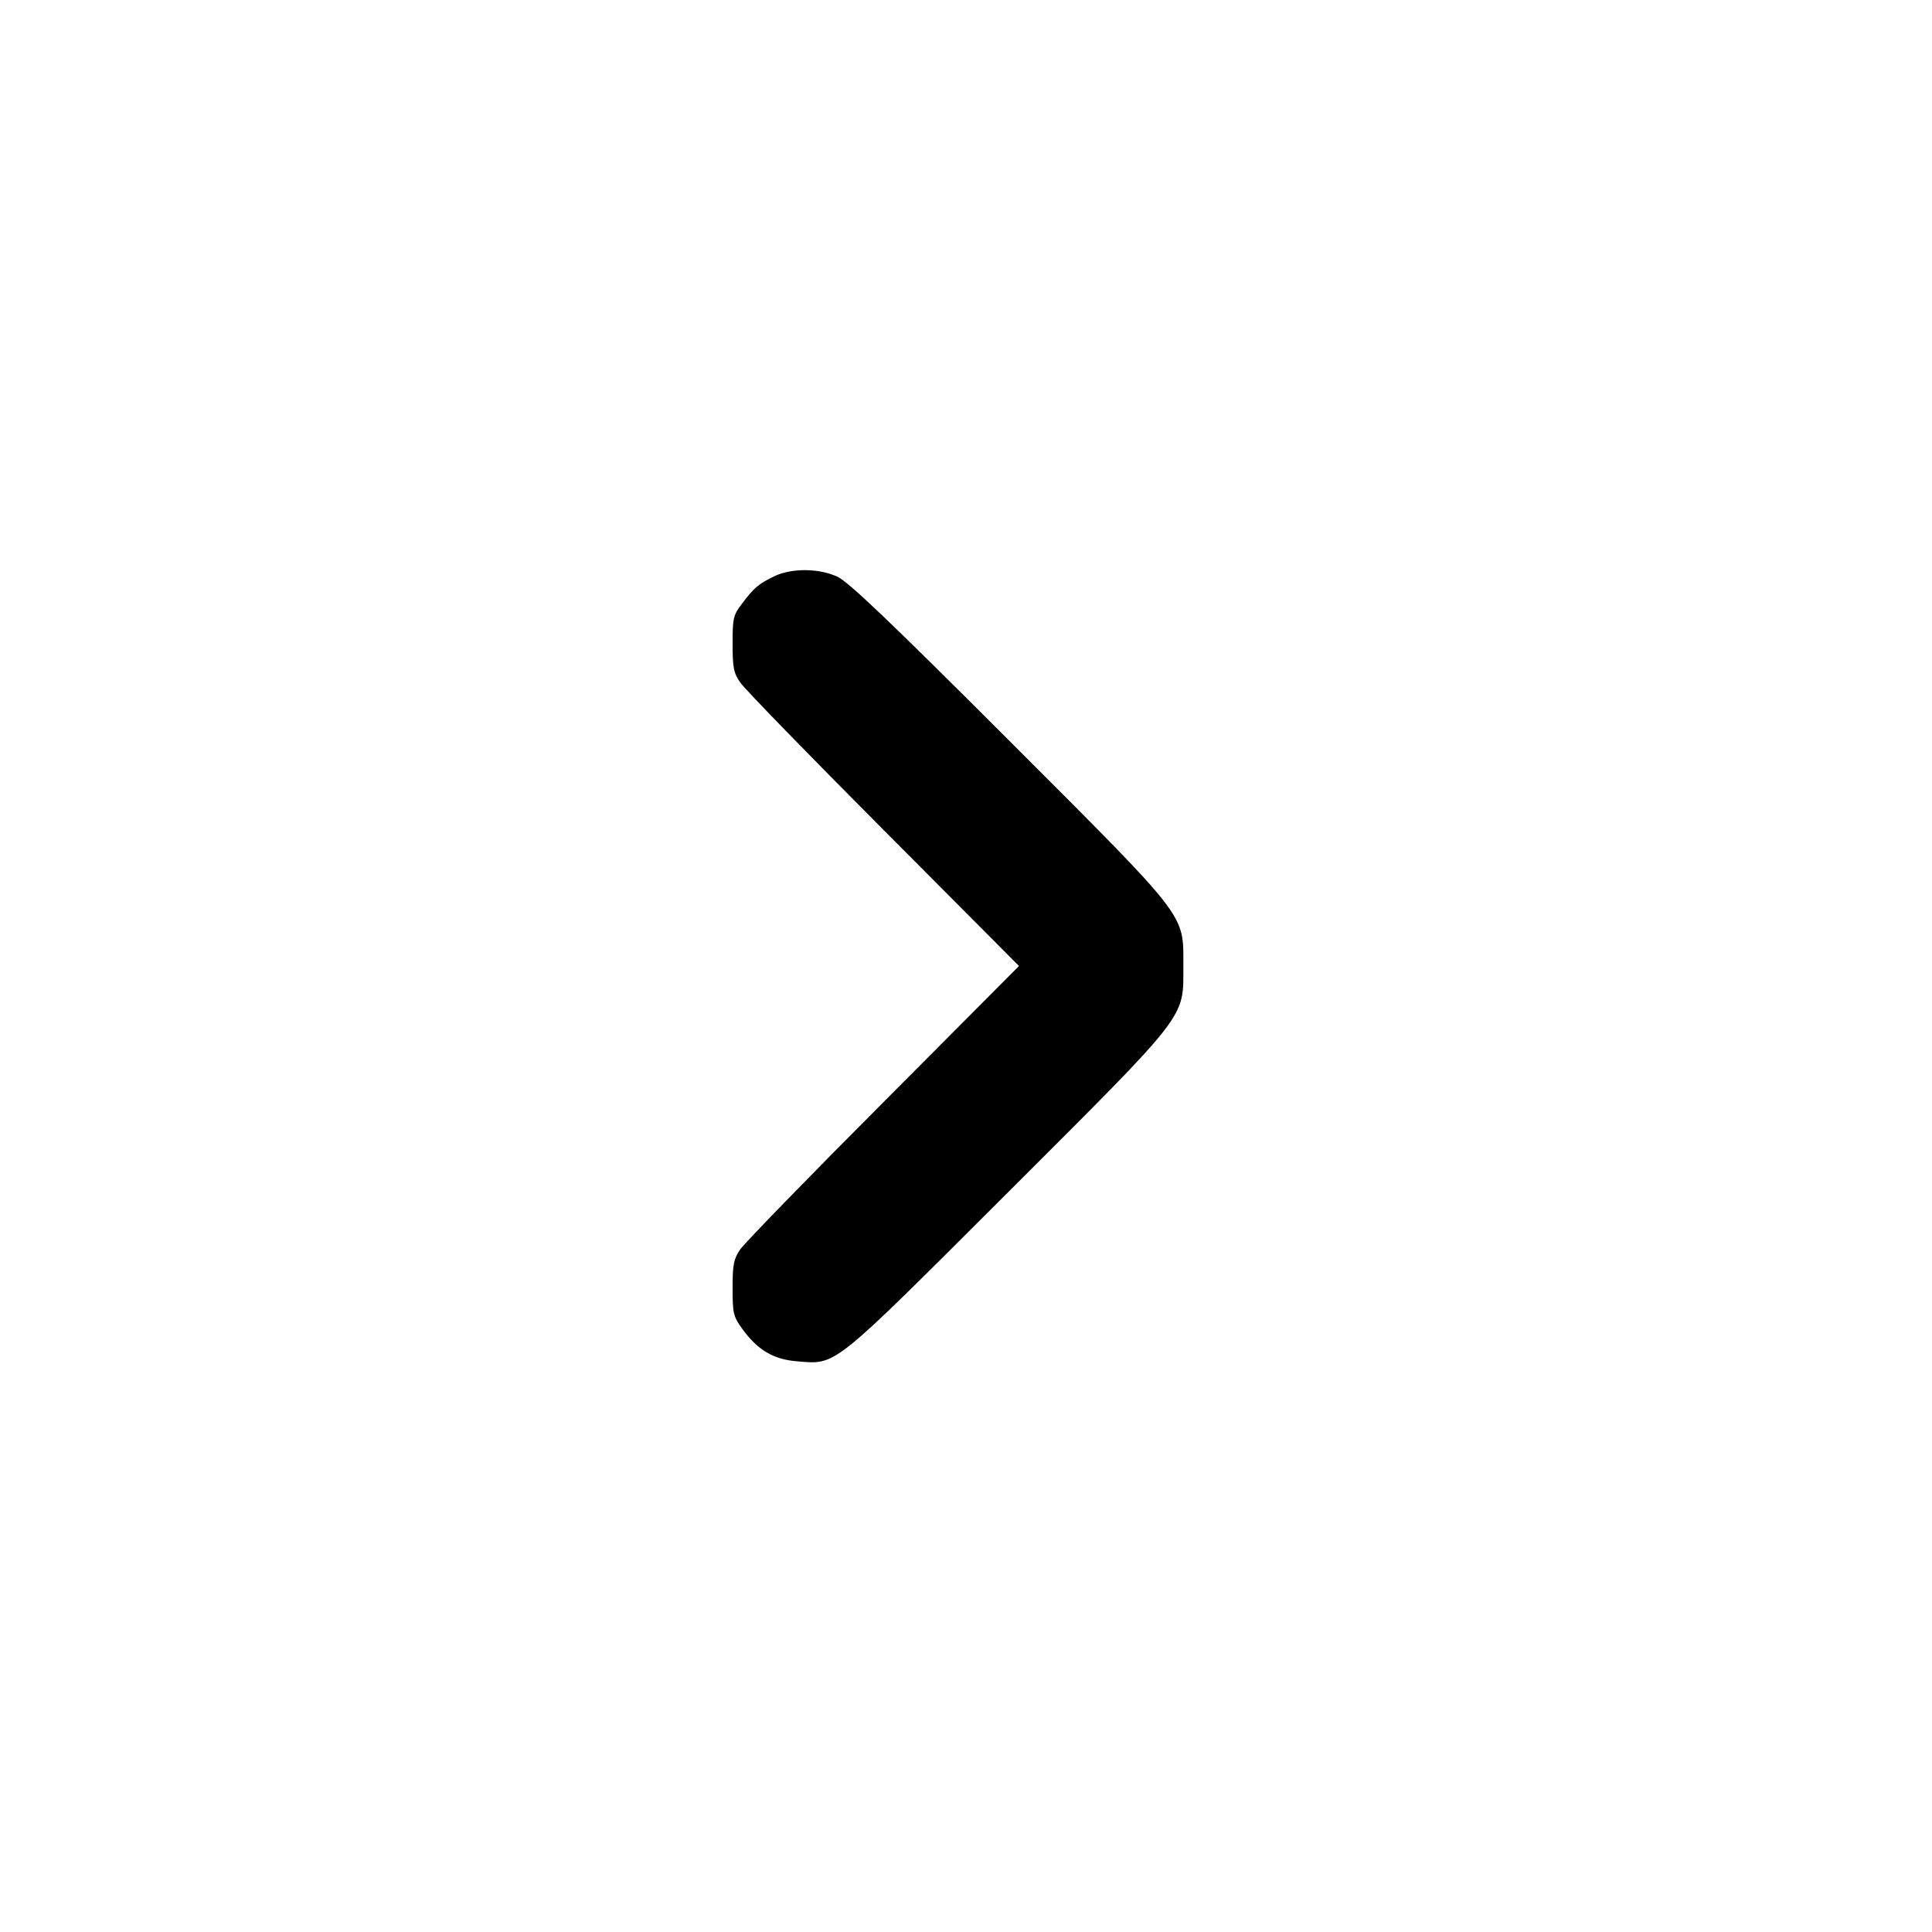
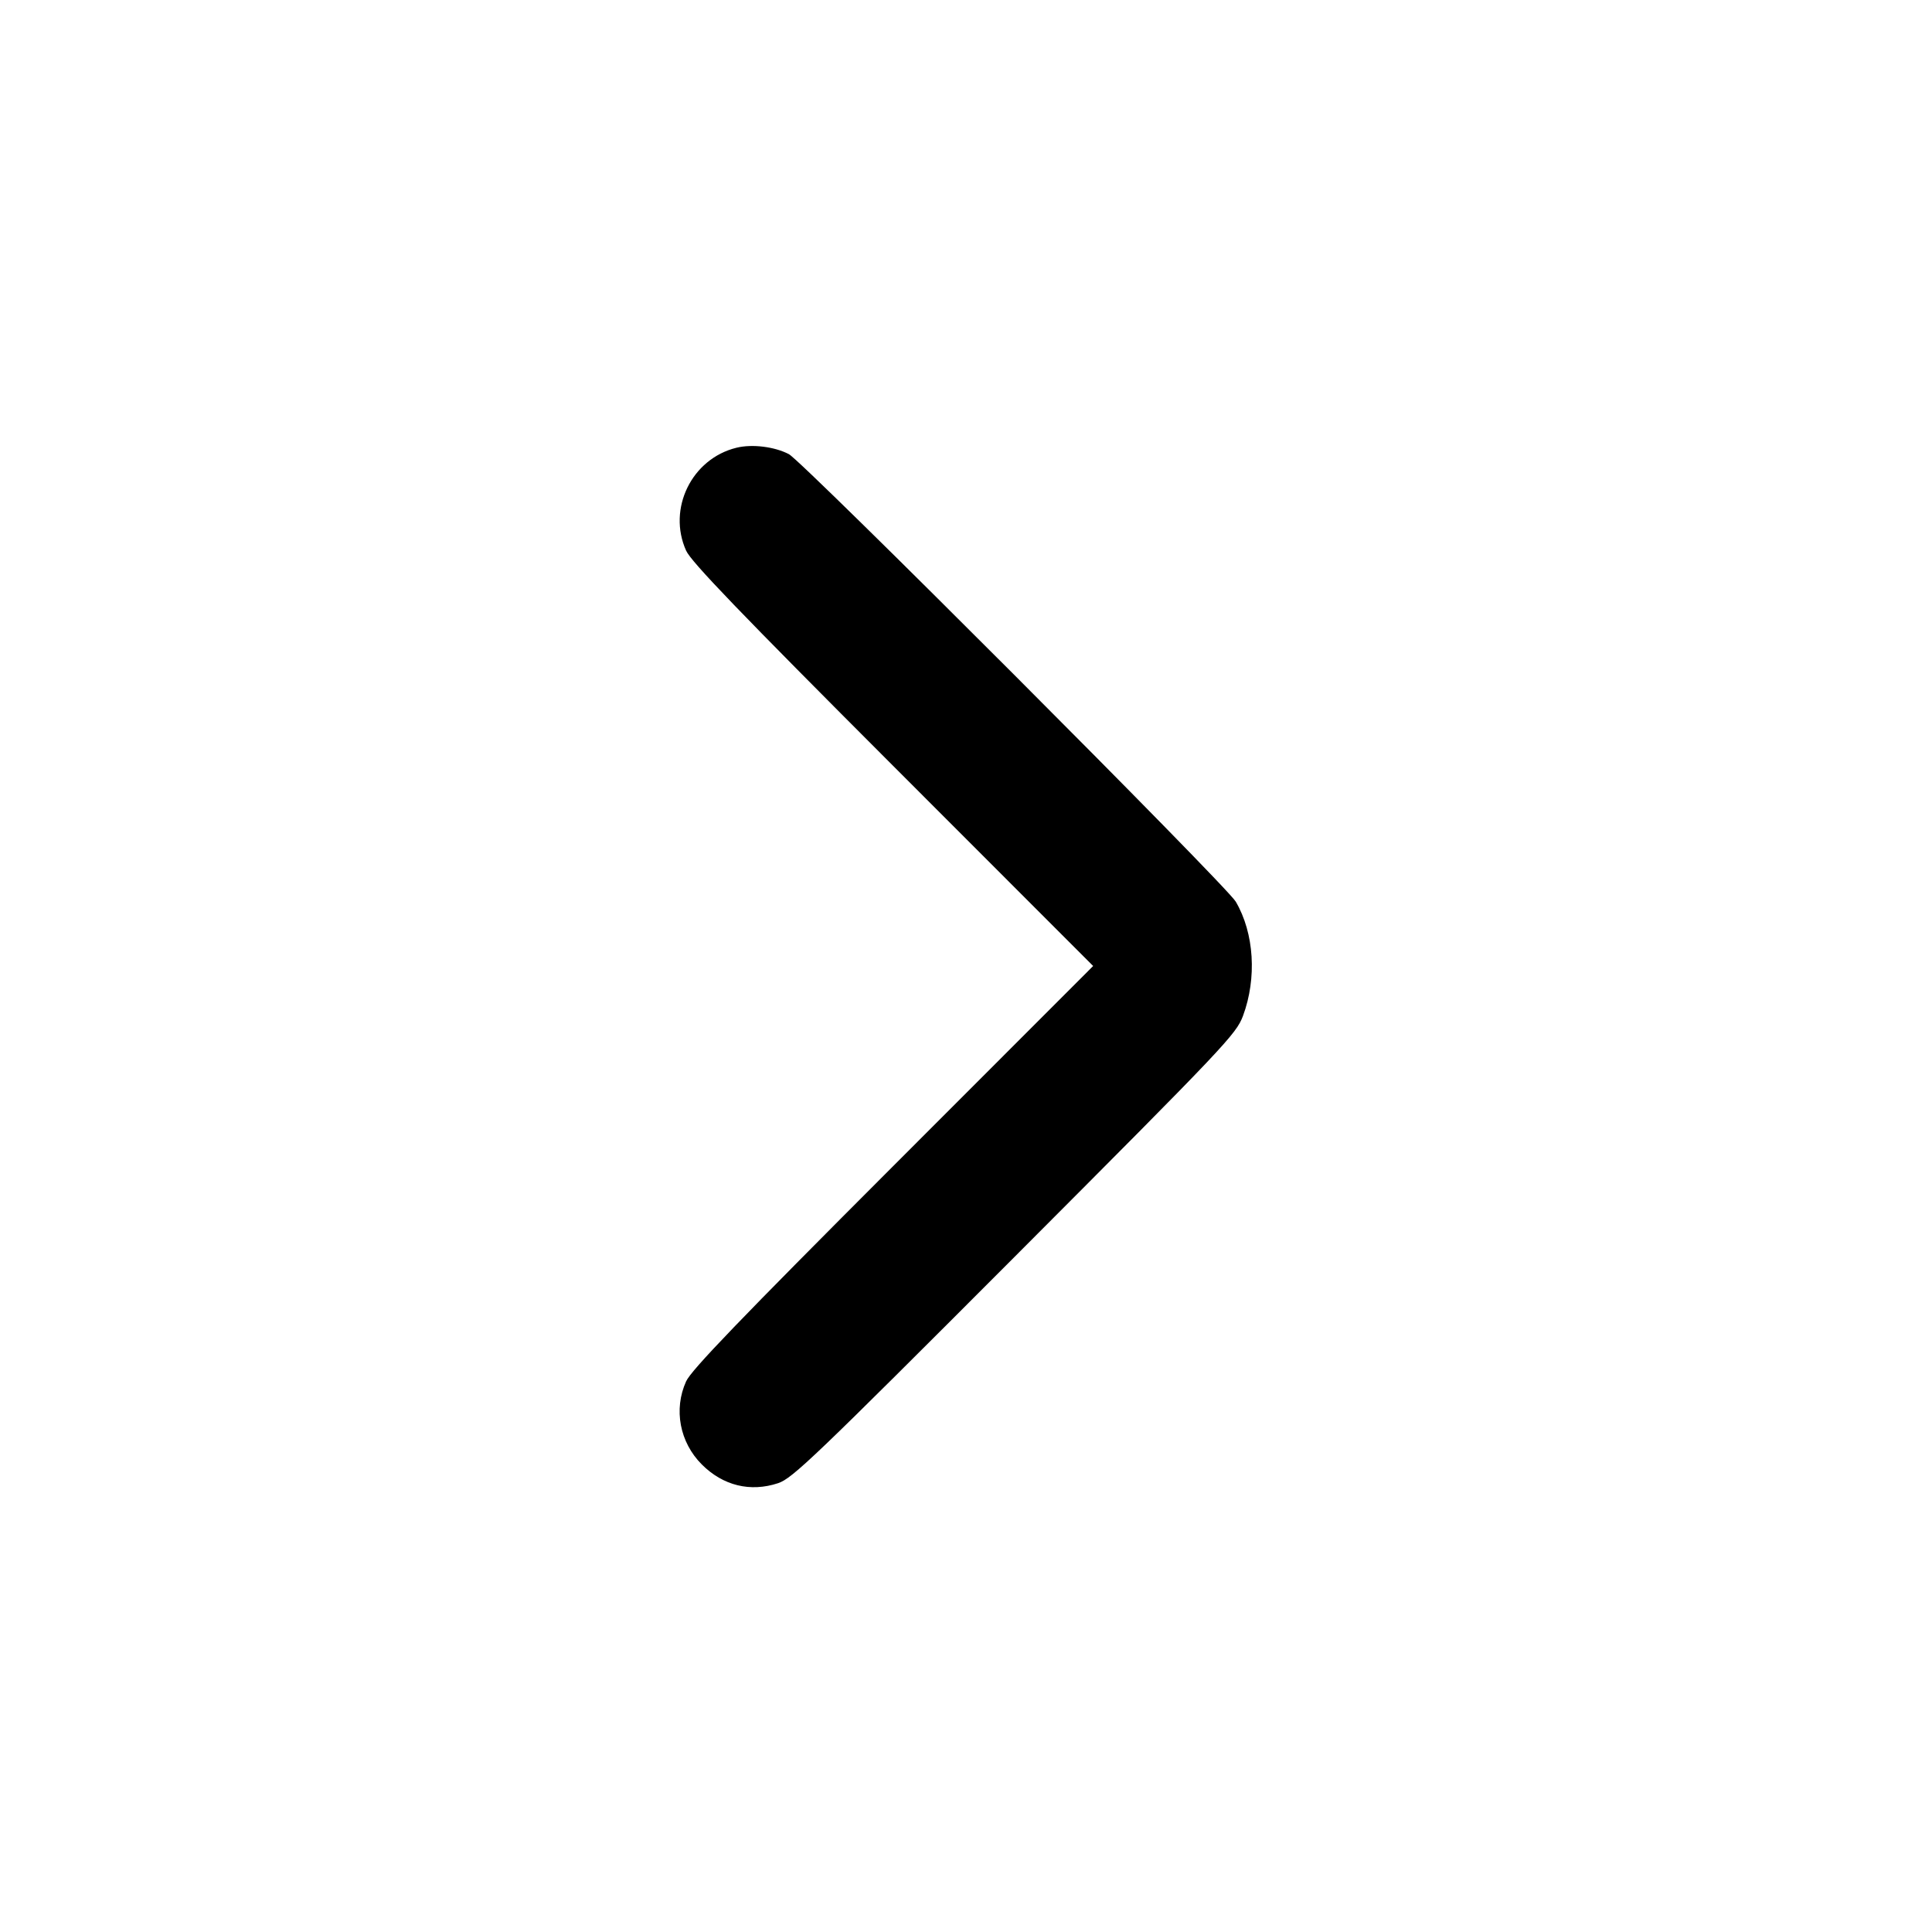
<svg xmlns="http://www.w3.org/2000/svg" width="16" height="16" viewBox="0 0 16 16" fill="none">
-   <path d="M6.413 4.772 C 6.281 4.836,6.245 4.867,6.146 4.998 C 6.072 5.095,6.067 5.119,6.067 5.331 C 6.067 5.529,6.075 5.573,6.131 5.653 C 6.166 5.705,6.700 6.254,7.317 6.873 L 8.439 8.000 7.317 9.127 C 6.699 9.746,6.166 10.295,6.130 10.347 C 6.076 10.427,6.067 10.471,6.067 10.667 C 6.067 10.875,6.073 10.902,6.145 11.002 C 6.273 11.180,6.404 11.258,6.602 11.274 C 6.931 11.300,6.876 11.344,8.339 9.883 C 9.853 8.371,9.800 8.440,9.800 8.000 C 9.800 7.561,9.851 7.628,8.352 6.128 C 7.366 5.142,7.024 4.816,6.933 4.775 C 6.778 4.705,6.556 4.704,6.413 4.772 " stroke="none" fill-rule="evenodd" fill="black" />
+   <path d="M6.099 3.708 C 5.728 3.799,5.526 4.213,5.682 4.560 C 5.723 4.652,6.124 5.069,7.394 6.340 L 9.053 8.000 7.394 9.660 C 6.124 10.931,5.723 11.348,5.682 11.440 C 5.577 11.672,5.629 11.945,5.812 12.128 C 5.988 12.304,6.214 12.359,6.444 12.283 C 6.562 12.244,6.744 12.070,8.404 10.407 C 10.154 8.653,10.236 8.566,10.294 8.413 C 10.410 8.100,10.387 7.728,10.234 7.467 C 10.156 7.334,6.647 3.820,6.533 3.761 C 6.414 3.699,6.229 3.676,6.099 3.708 " stroke="none" fill-rule="evenodd" fill="black" />
</svg>
